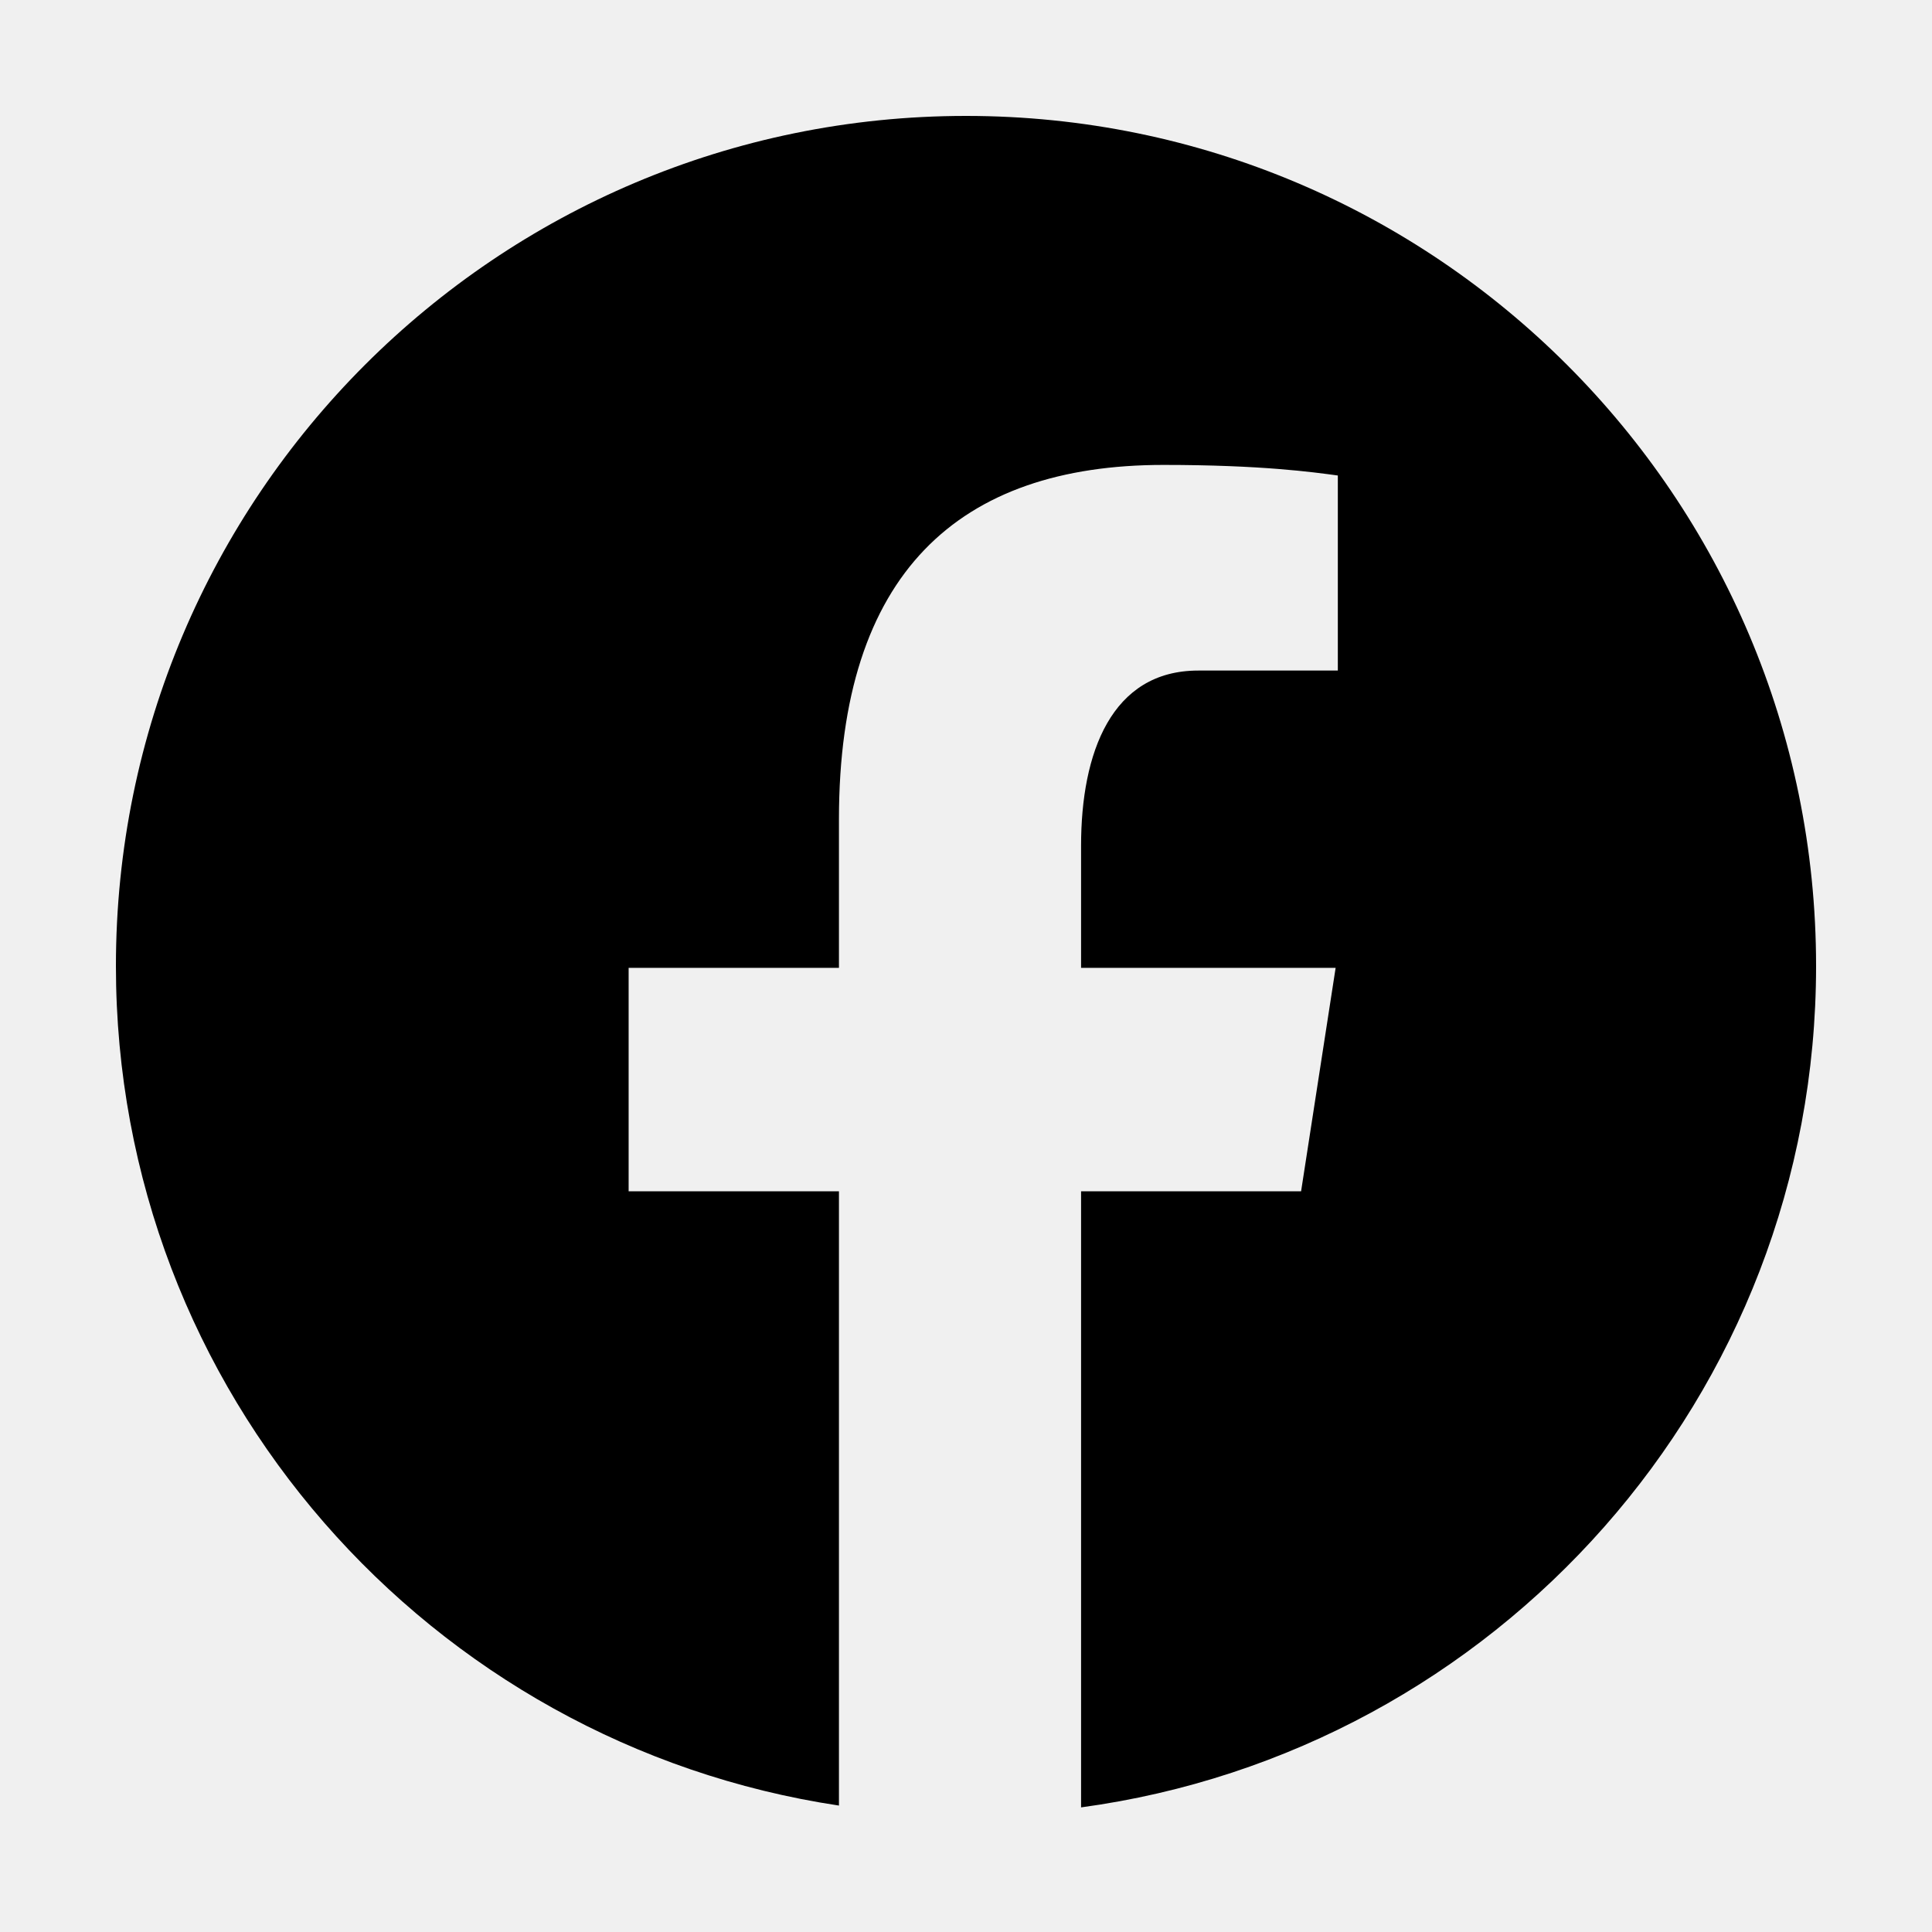
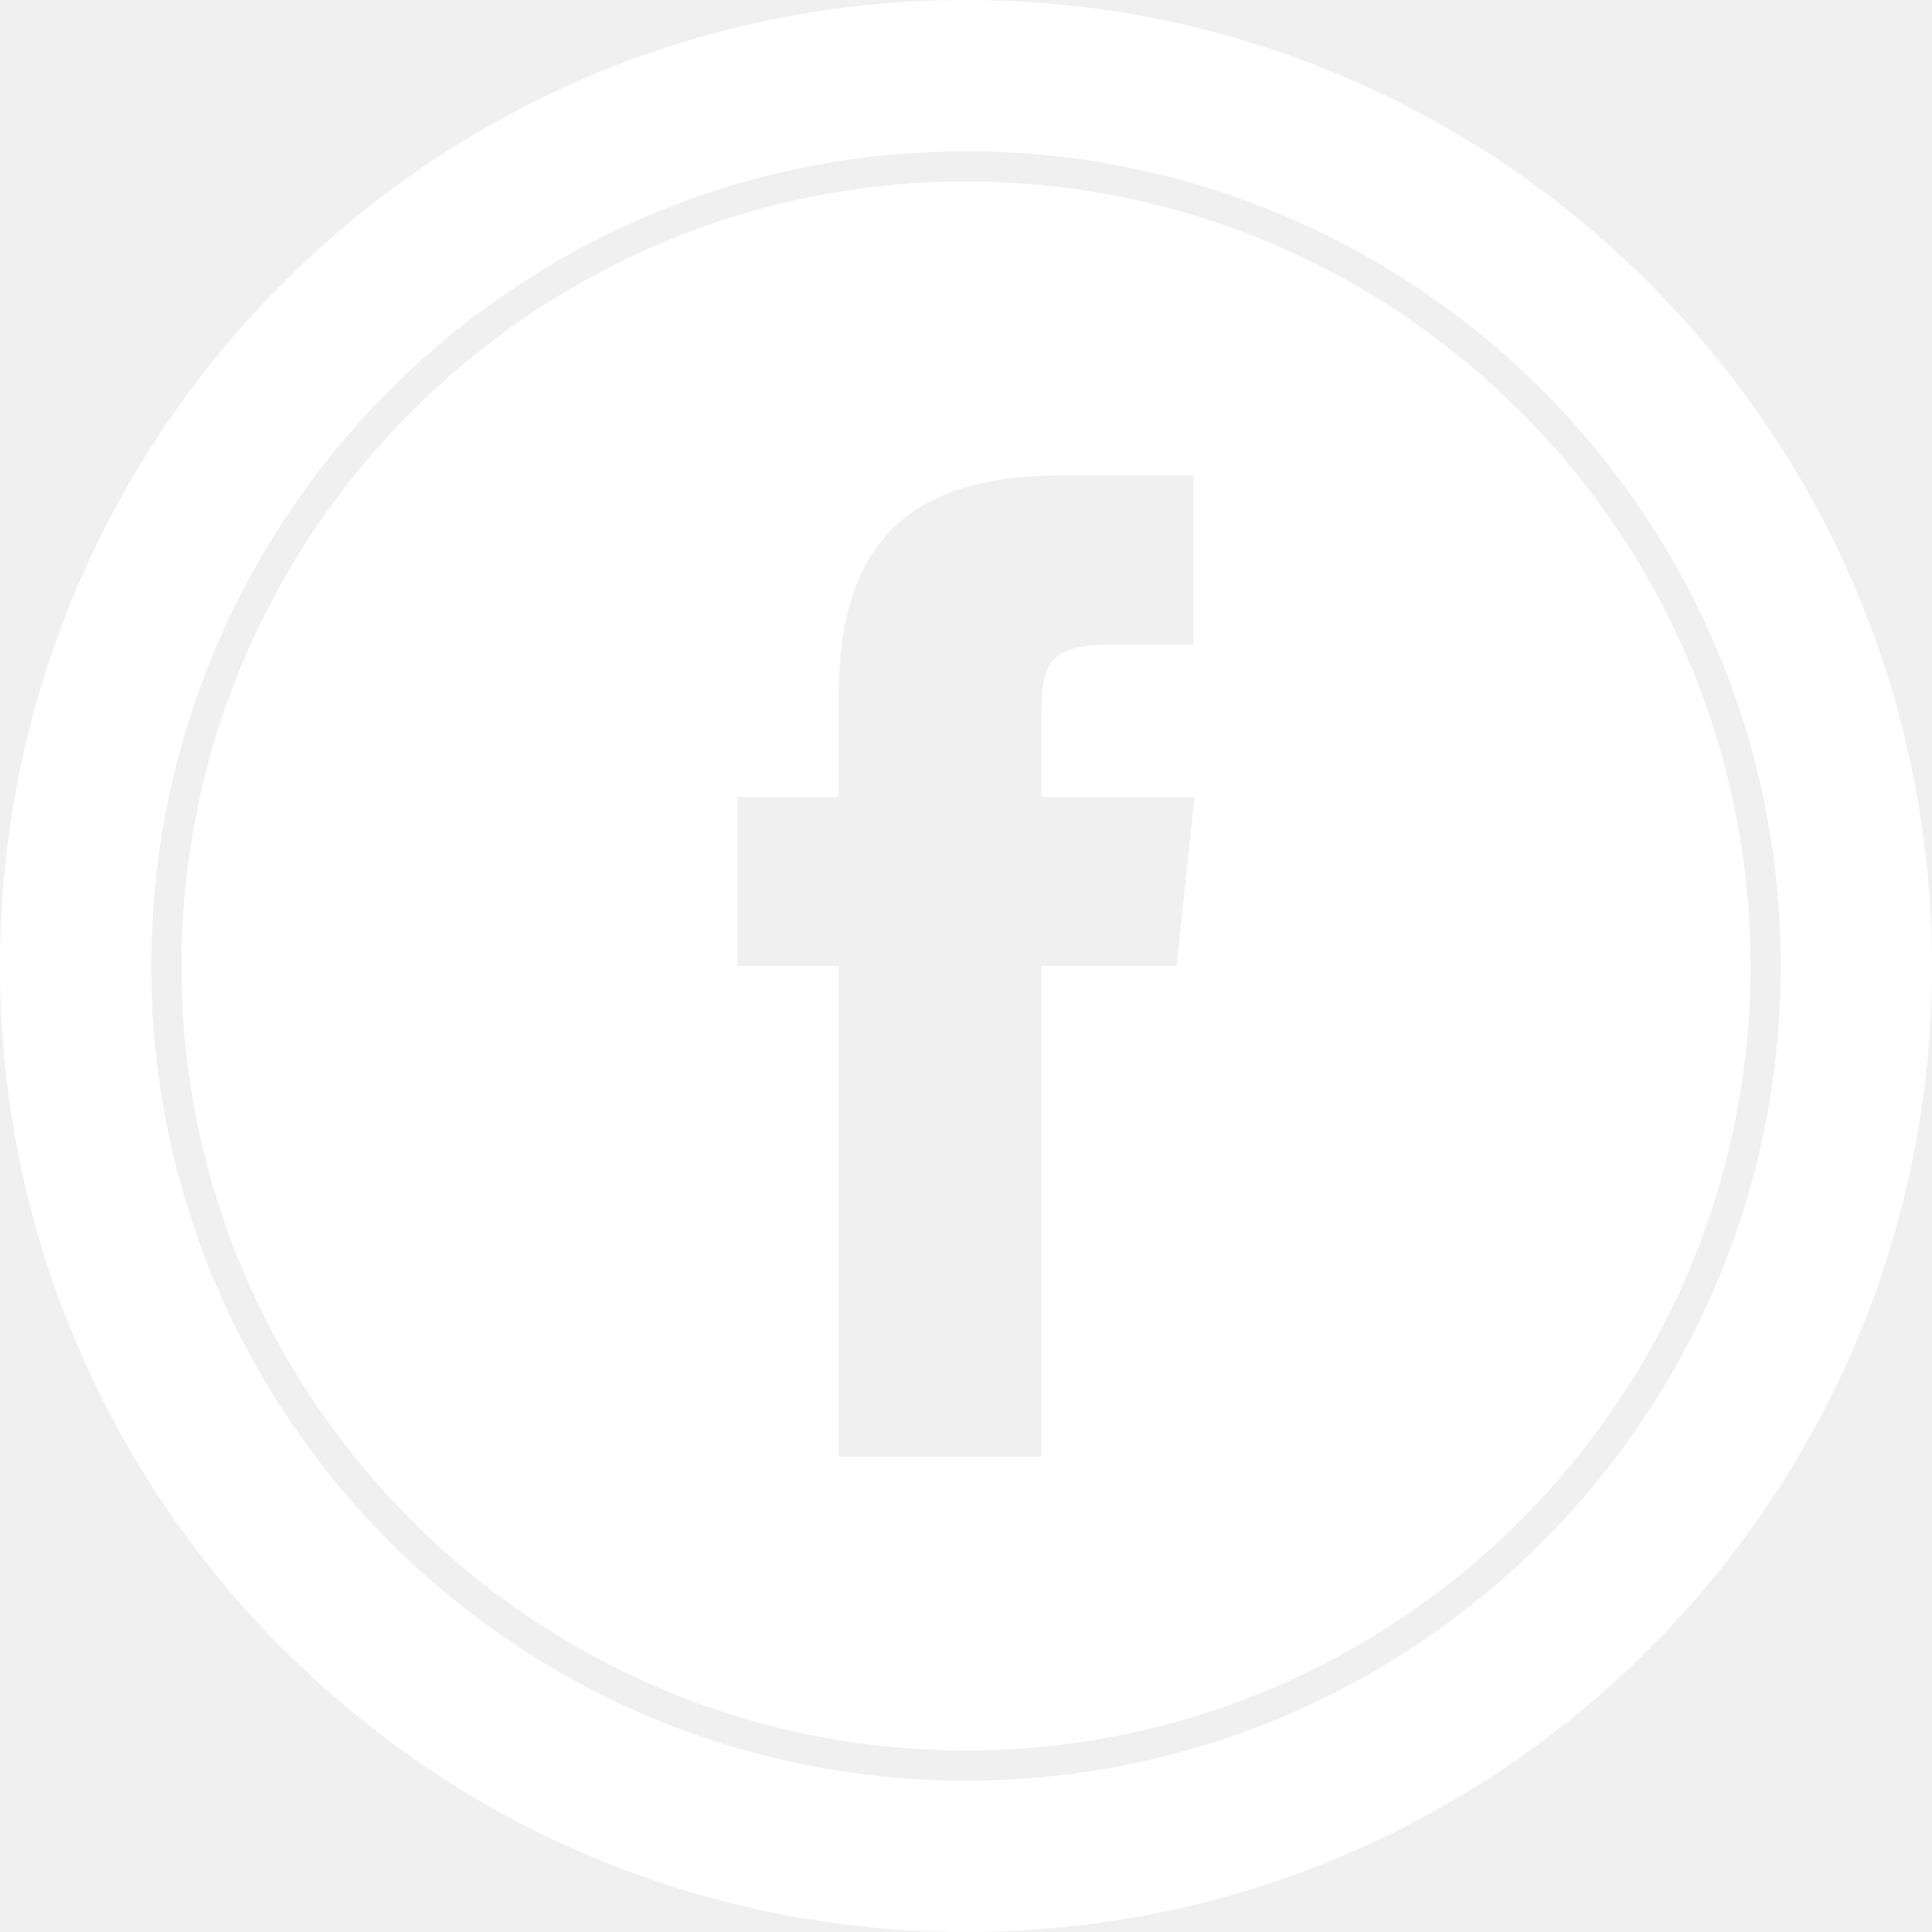
- <svg xmlns="http://www.w3.org/2000/svg" viewBox="0 0 50 50" width="50px" height="50px">
-   <path d="M25,3C12.85,3,3,12.85,3,25c0,11.03,8.125,20.137,18.712,21.728V30.831h-5.443v-5.783h5.443v-3.848 c0-6.371,3.104-9.168,8.399-9.168c2.536,0,3.877,0.188,4.512,0.274v5.048h-3.612c-2.248,0-3.033,2.131-3.033,4.533v3.161h6.588 l-0.894,5.783h-5.694v15.944C38.716,45.318,47,36.137,47,25C47,12.85,37.15,3,25,3z" />
+ <svg xmlns="http://www.w3.org/2000/svg" xml:space="preserve" viewBox="0 0 32 32" id="Facebook">
+   <g fill="#000" class="color1a1718 svgShape">
+     <path d="M16 0C7.164 0 0 7.164 0 16s7.164 16 16 16 16-7.164 16-16S24.836 0 16 0zm0 29.493c-7.453 0-13.494-6.04-13.494-13.493S8.547 2.506 16 2.506 29.494 8.547 29.494 16 23.453 29.493 16 29.493z" fill="#ffffff" class="color000000 svgShape" />
+     <path d="M16 3.006C8.836 3.006 3.006 8.836 3.006 16S8.836 28.993 16 28.993 28.994 23.164 28.994 16 23.164 3.006 16 3.006zm3.488 12.993h-2.239v8.124h-3.357V16h-1.677v-2.8h1.677v-1.681c0-2.284.947-3.642 3.637-3.642h2.24v2.8h-1.4c-1.047 0-1.117.392-1.117 1.121l-.003 1.402h2.536l-.297 2.799z" fill="#ffffff" class="color000000 svgShape" />
+   </g>
</svg>
